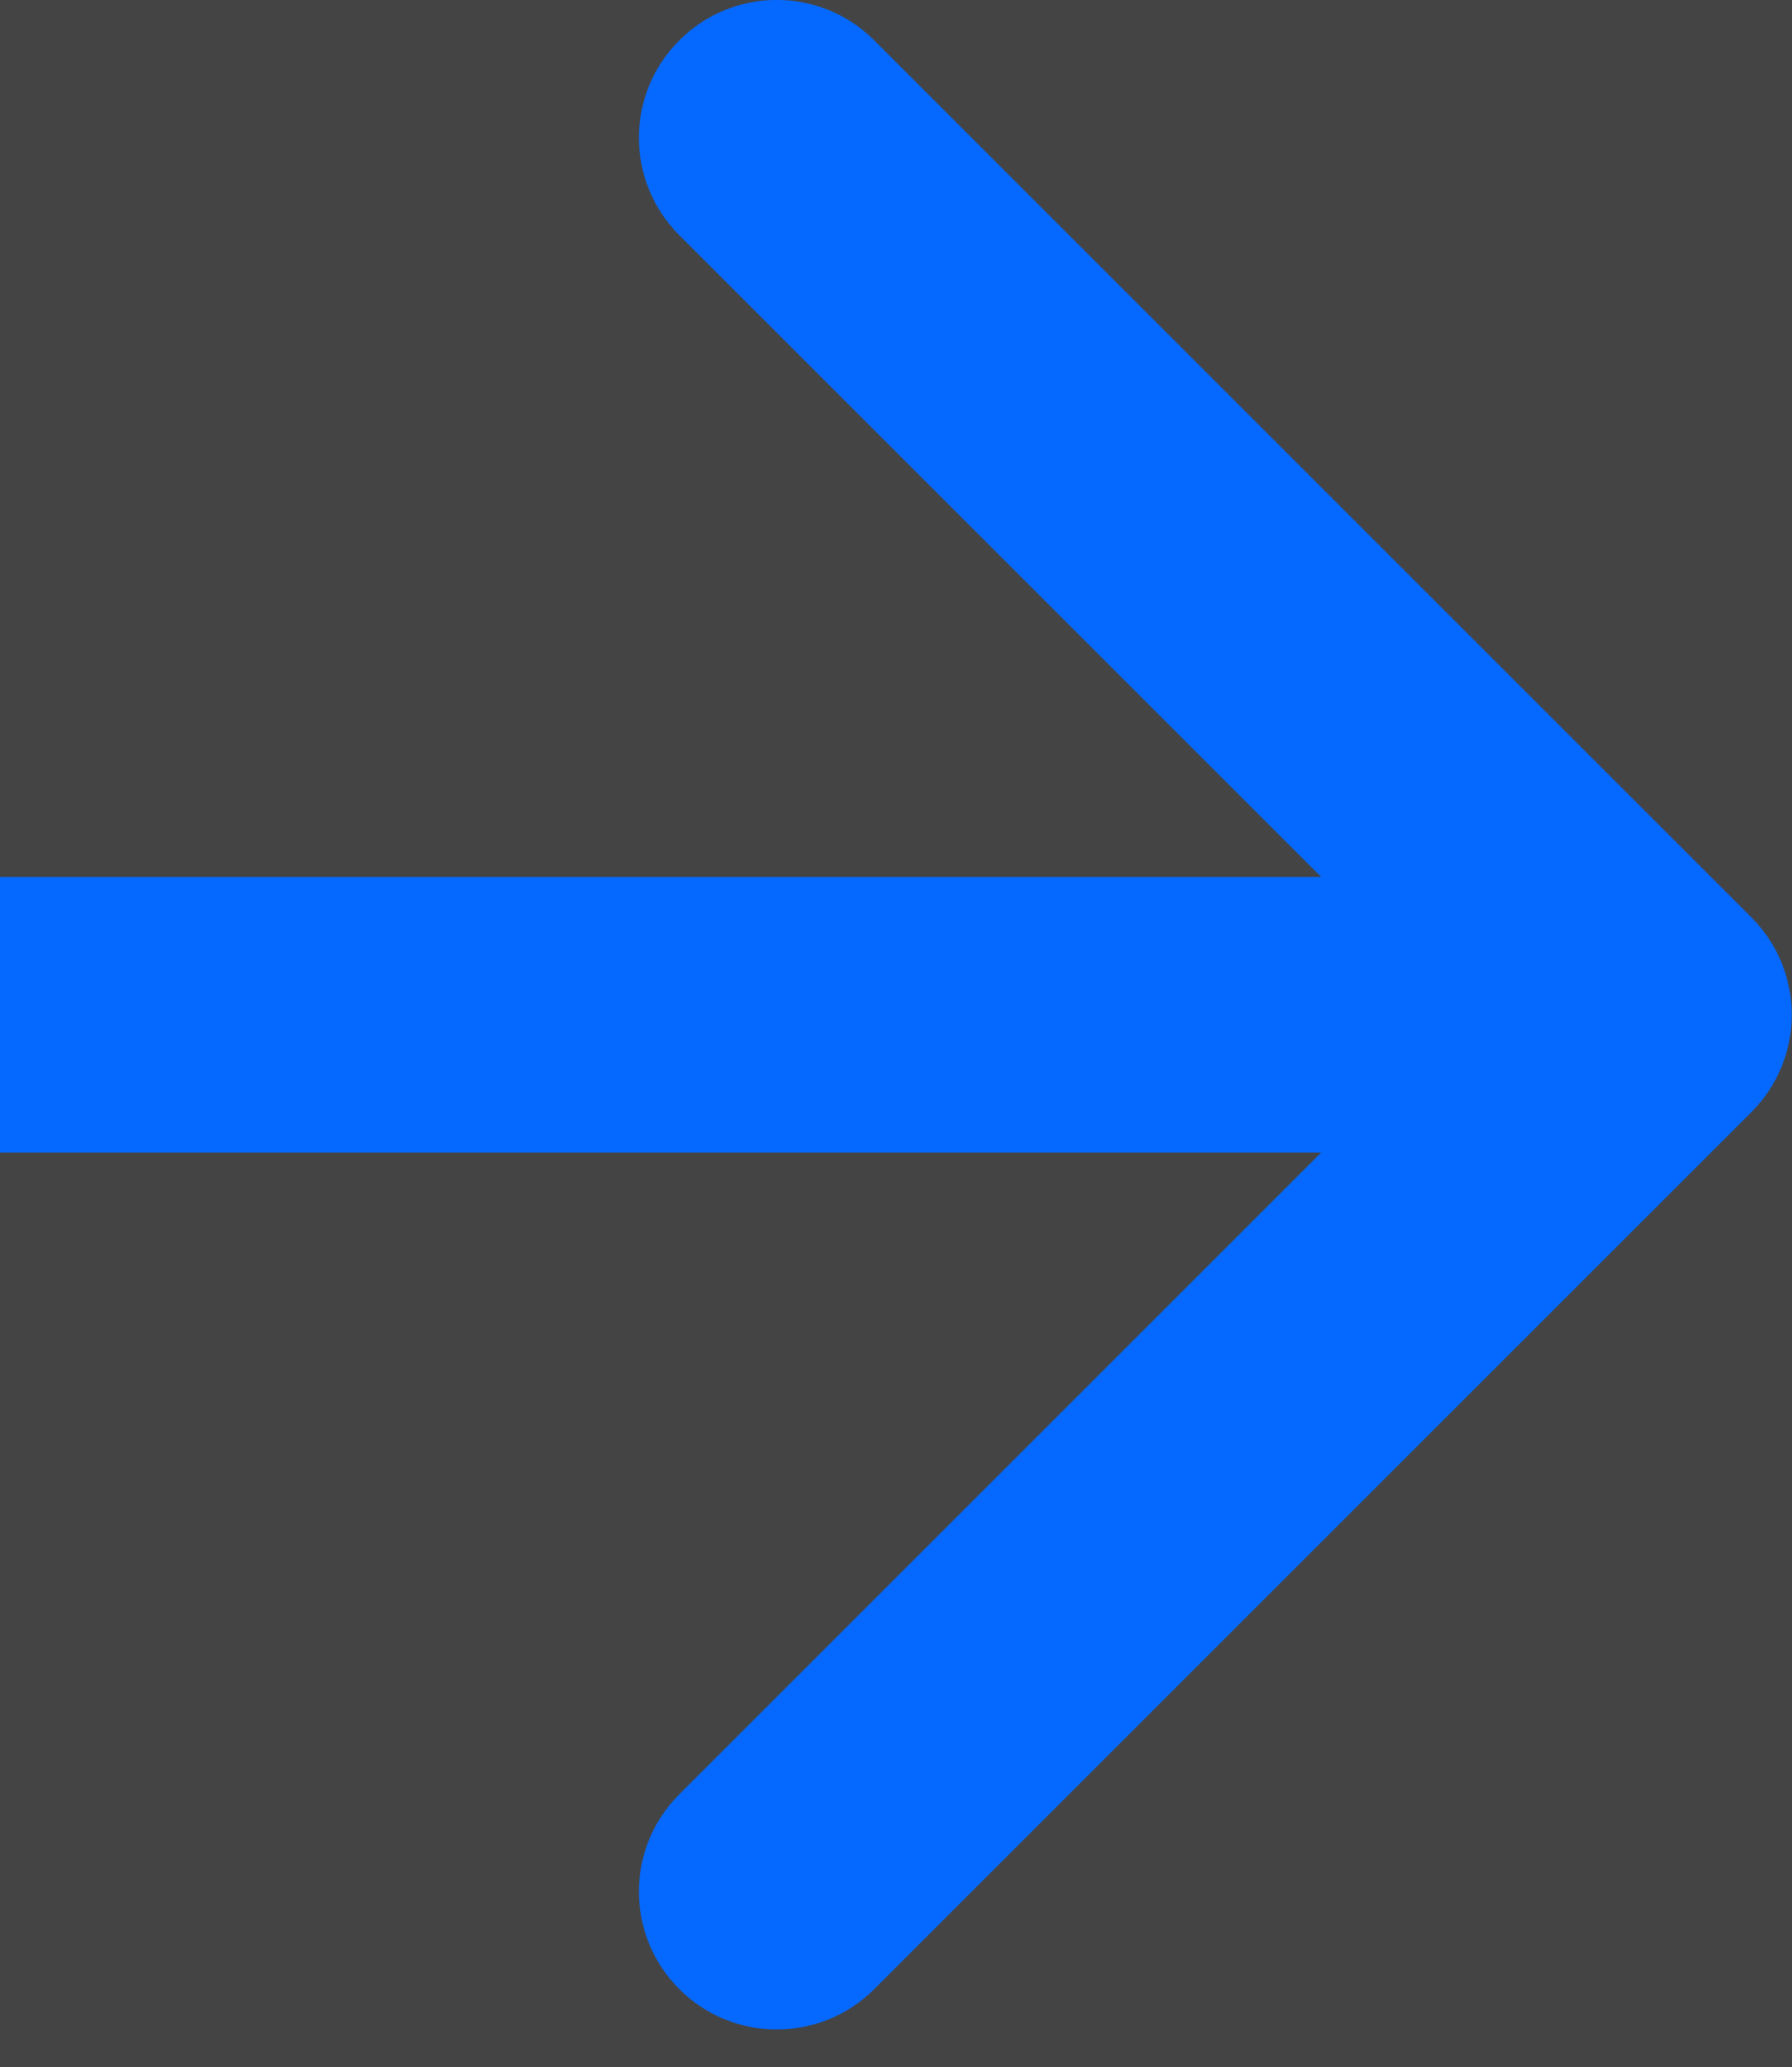
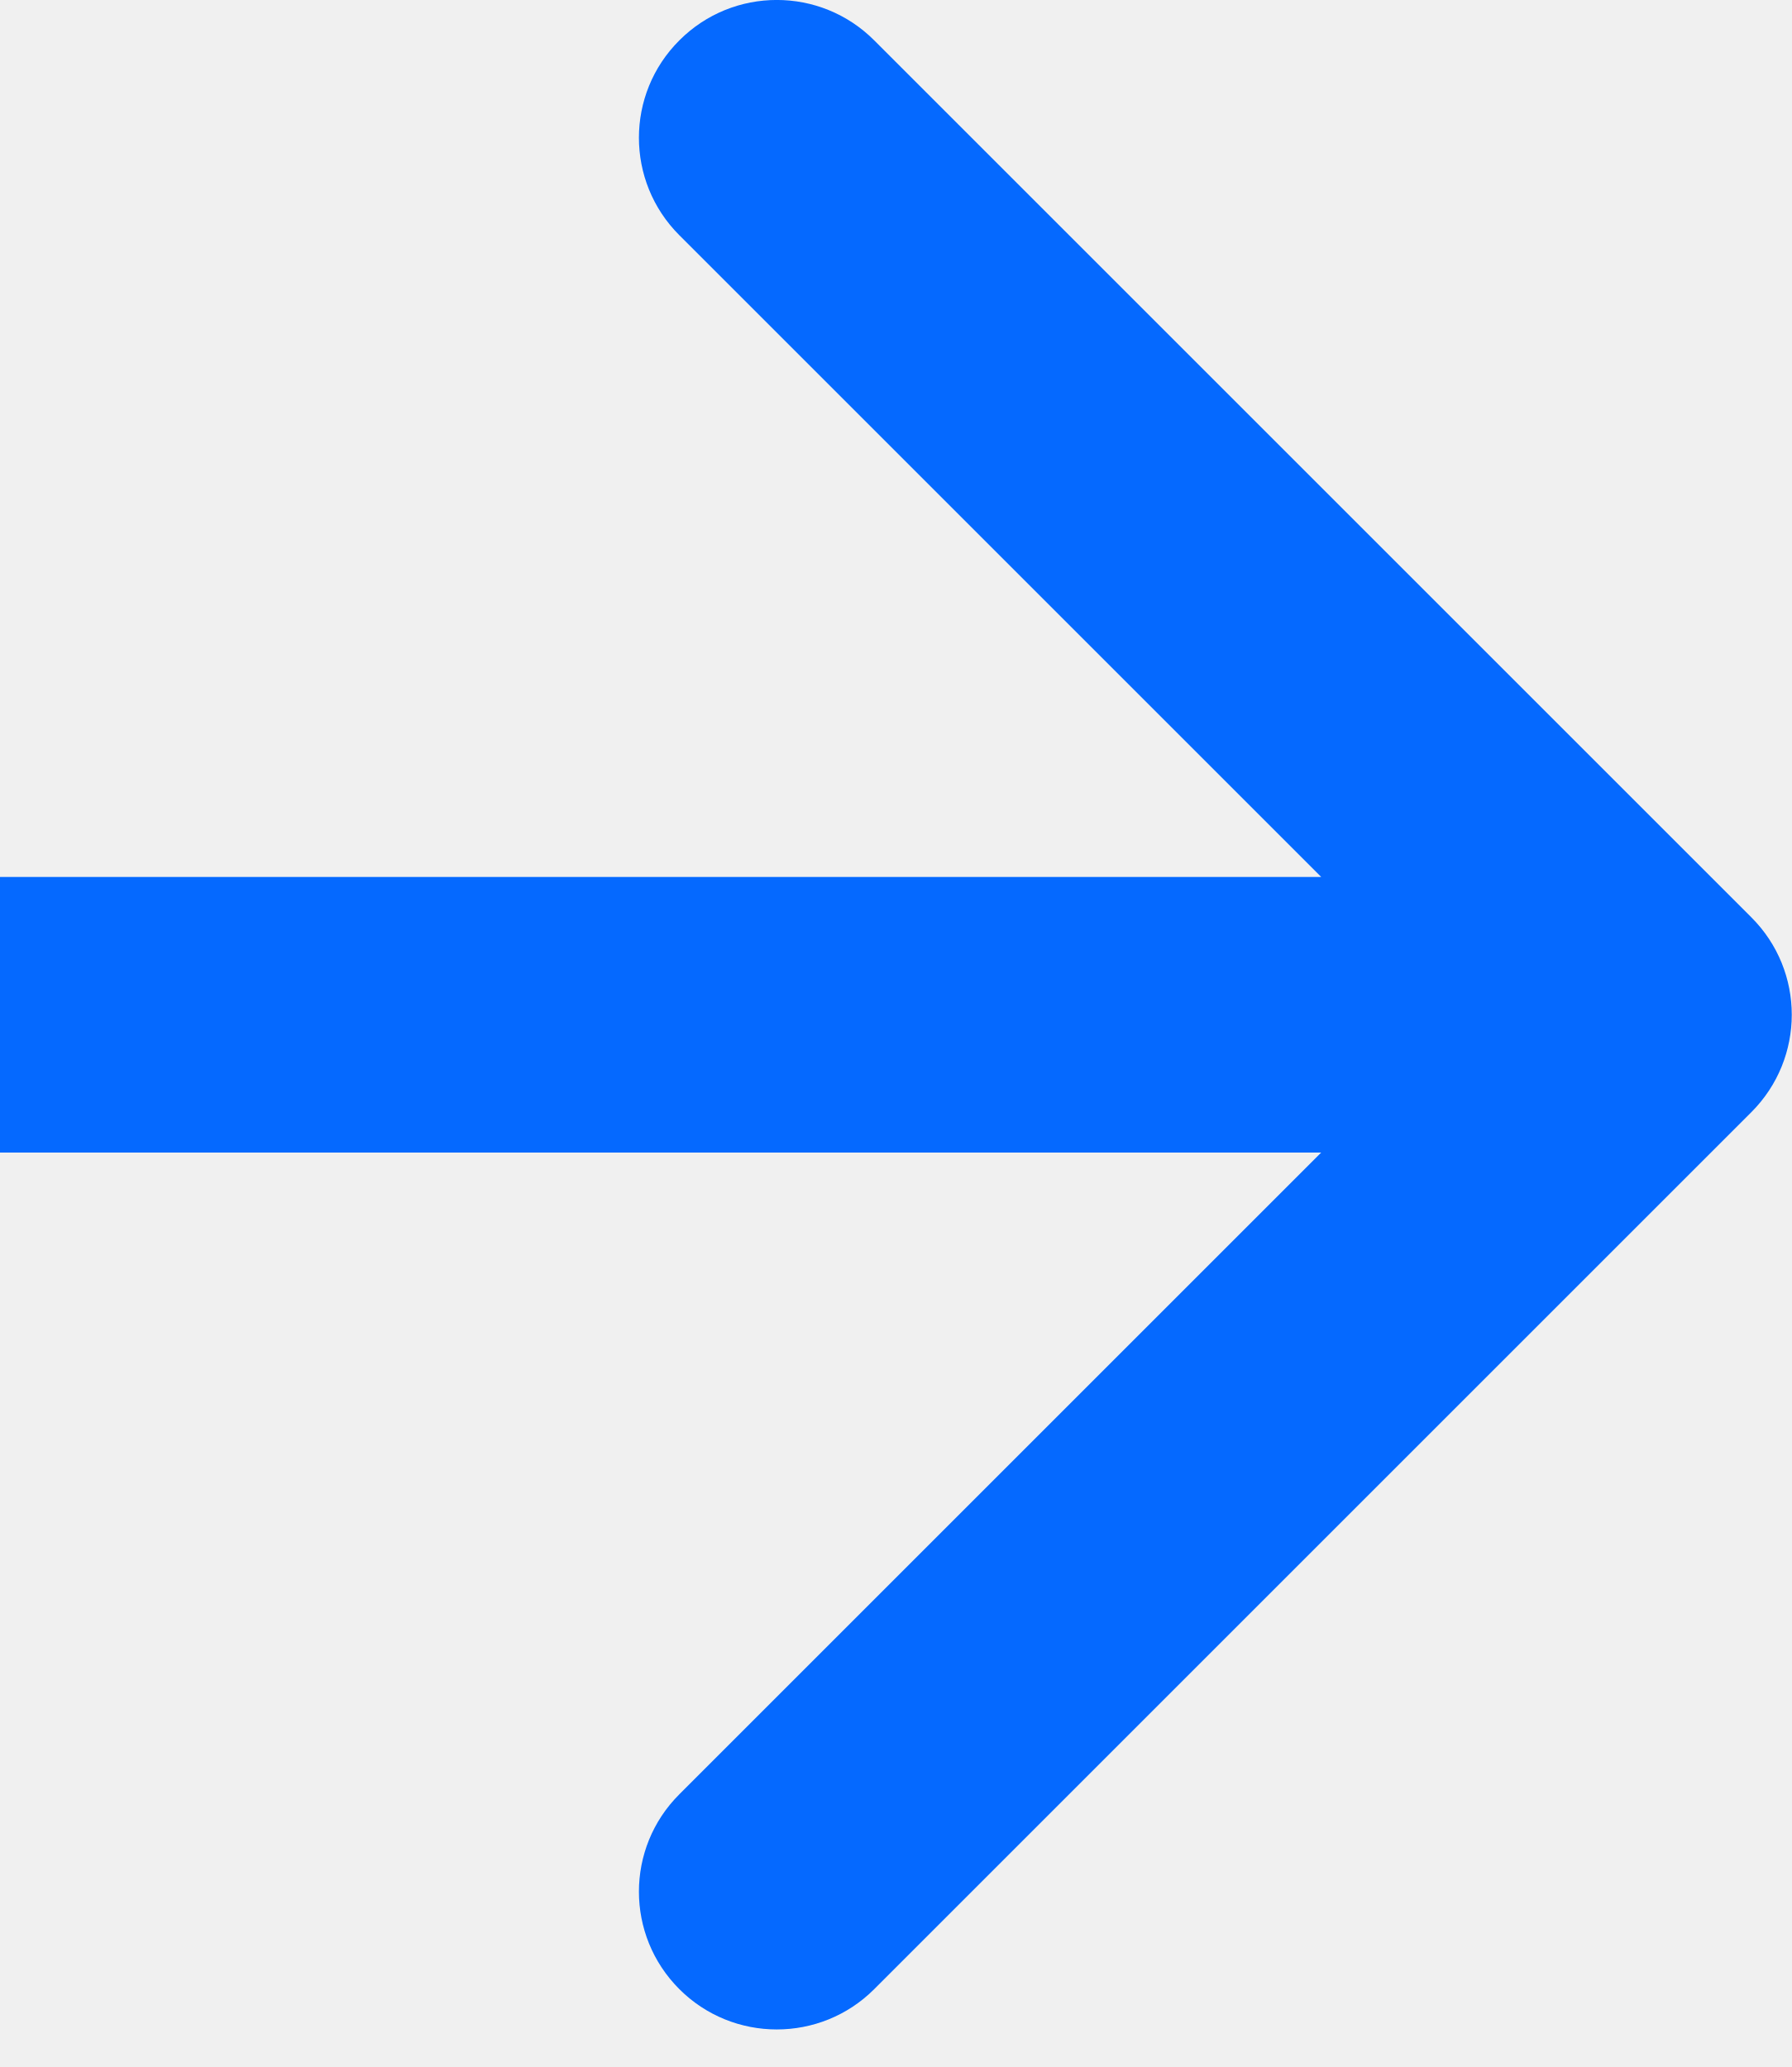
<svg xmlns="http://www.w3.org/2000/svg" width="13" height="15" viewBox="0 0 13 15" fill="none">
-   <rect width="13" height="15" fill="#1E1E1E" />
-   <g id="SUPORTE">
-     <path d="M-7727.67 -2390.64C-7727.67 -2391.74 -7726.77 -2392.64 -7725.67 -2392.64H7744.33C7745.44 -2392.64 7746.33 -2391.74 7746.33 -2390.64V12914.4C7746.33 12915.5 7745.44 12916.4 7744.33 12916.4H-7725.67C-7726.77 12916.4 -7727.67 12915.5 -7727.67 12914.4V-2390.64Z" fill="#444444" />
-     <path d="M-7725.67 -2392.64V-2391.64H7744.33V-2392.64V-2393.64H-7725.67V-2392.64ZM7746.33 -2390.64H7745.33V12914.4H7746.33H7747.33V-2390.64H7746.33ZM7744.33 12916.4V12915.4H-7725.67V12916.4V12917.4H7744.33V12916.4ZM-7727.67 12914.4H-7726.67V-2390.64H-7727.67H-7728.67V12914.4H-7727.67ZM-7725.67 12916.4V12915.4C-7726.22 12915.4 -7726.67 12914.9 -7726.67 12914.4H-7727.67H-7728.67C-7728.67 12916 -7727.32 12917.4 -7725.67 12917.4V12916.4ZM7746.33 12914.4H7745.33C7745.33 12914.9 7744.89 12915.4 7744.33 12915.4V12916.4V12917.4C7745.99 12917.4 7747.33 12916 7747.33 12914.4H7746.33ZM7744.33 -2392.64V-2391.64C7744.89 -2391.64 7745.33 -2391.19 7745.33 -2390.64H7746.33H7747.33C7747.33 -2392.29 7745.99 -2393.64 7744.33 -2393.64V-2392.64ZM-7725.67 -2392.64V-2393.64C-7727.32 -2393.64 -7728.67 -2392.29 -7728.67 -2390.64H-7727.67H-7726.67C-7726.67 -2391.19 -7726.22 -2391.64 -7725.67 -2391.64V-2392.64Z" fill="white" fill-opacity="0.1" />
-     <g id="SUPORTE MEDIA">
-       <g id="HOW TWP">
-         <rect x="-308" y="-106.636" width="308" height="227" rx="16" fill="#F6F9FE" />
-         <path id="Arrow 3" d="M12.707 8.071C13.098 7.68 13.098 7.047 12.707 6.657L6.343 0.293C5.953 -0.098 5.319 -0.098 4.929 0.293C4.538 0.683 4.538 1.316 4.929 1.707L10.586 7.364L4.929 13.021C4.538 13.411 4.538 14.044 4.929 14.435C5.319 14.825 5.953 14.825 6.343 14.435L12.707 8.071ZM0 7.364V8.364H12V7.364V6.364H0V7.364Z" fill="#0569FF" />
-       </g>
-     </g>
-   </g>
+   <path d="M12.707 8.071C13.098 7.68 13.098 7.047 12.707 6.657L6.343 0.293C5.953 -0.098 5.319 -0.098 4.929 0.293C4.538 0.683 4.538 1.316 4.929 1.707L10.586 7.364L4.929 13.021C4.538 13.411 4.538 14.044 4.929 14.435C5.319 14.825 5.953 14.825 6.343 14.435L12.707 8.071ZM0 7.364V8.364H12V7.364V6.364H0V7.364Z" fill="#0569FF" />
</svg>
